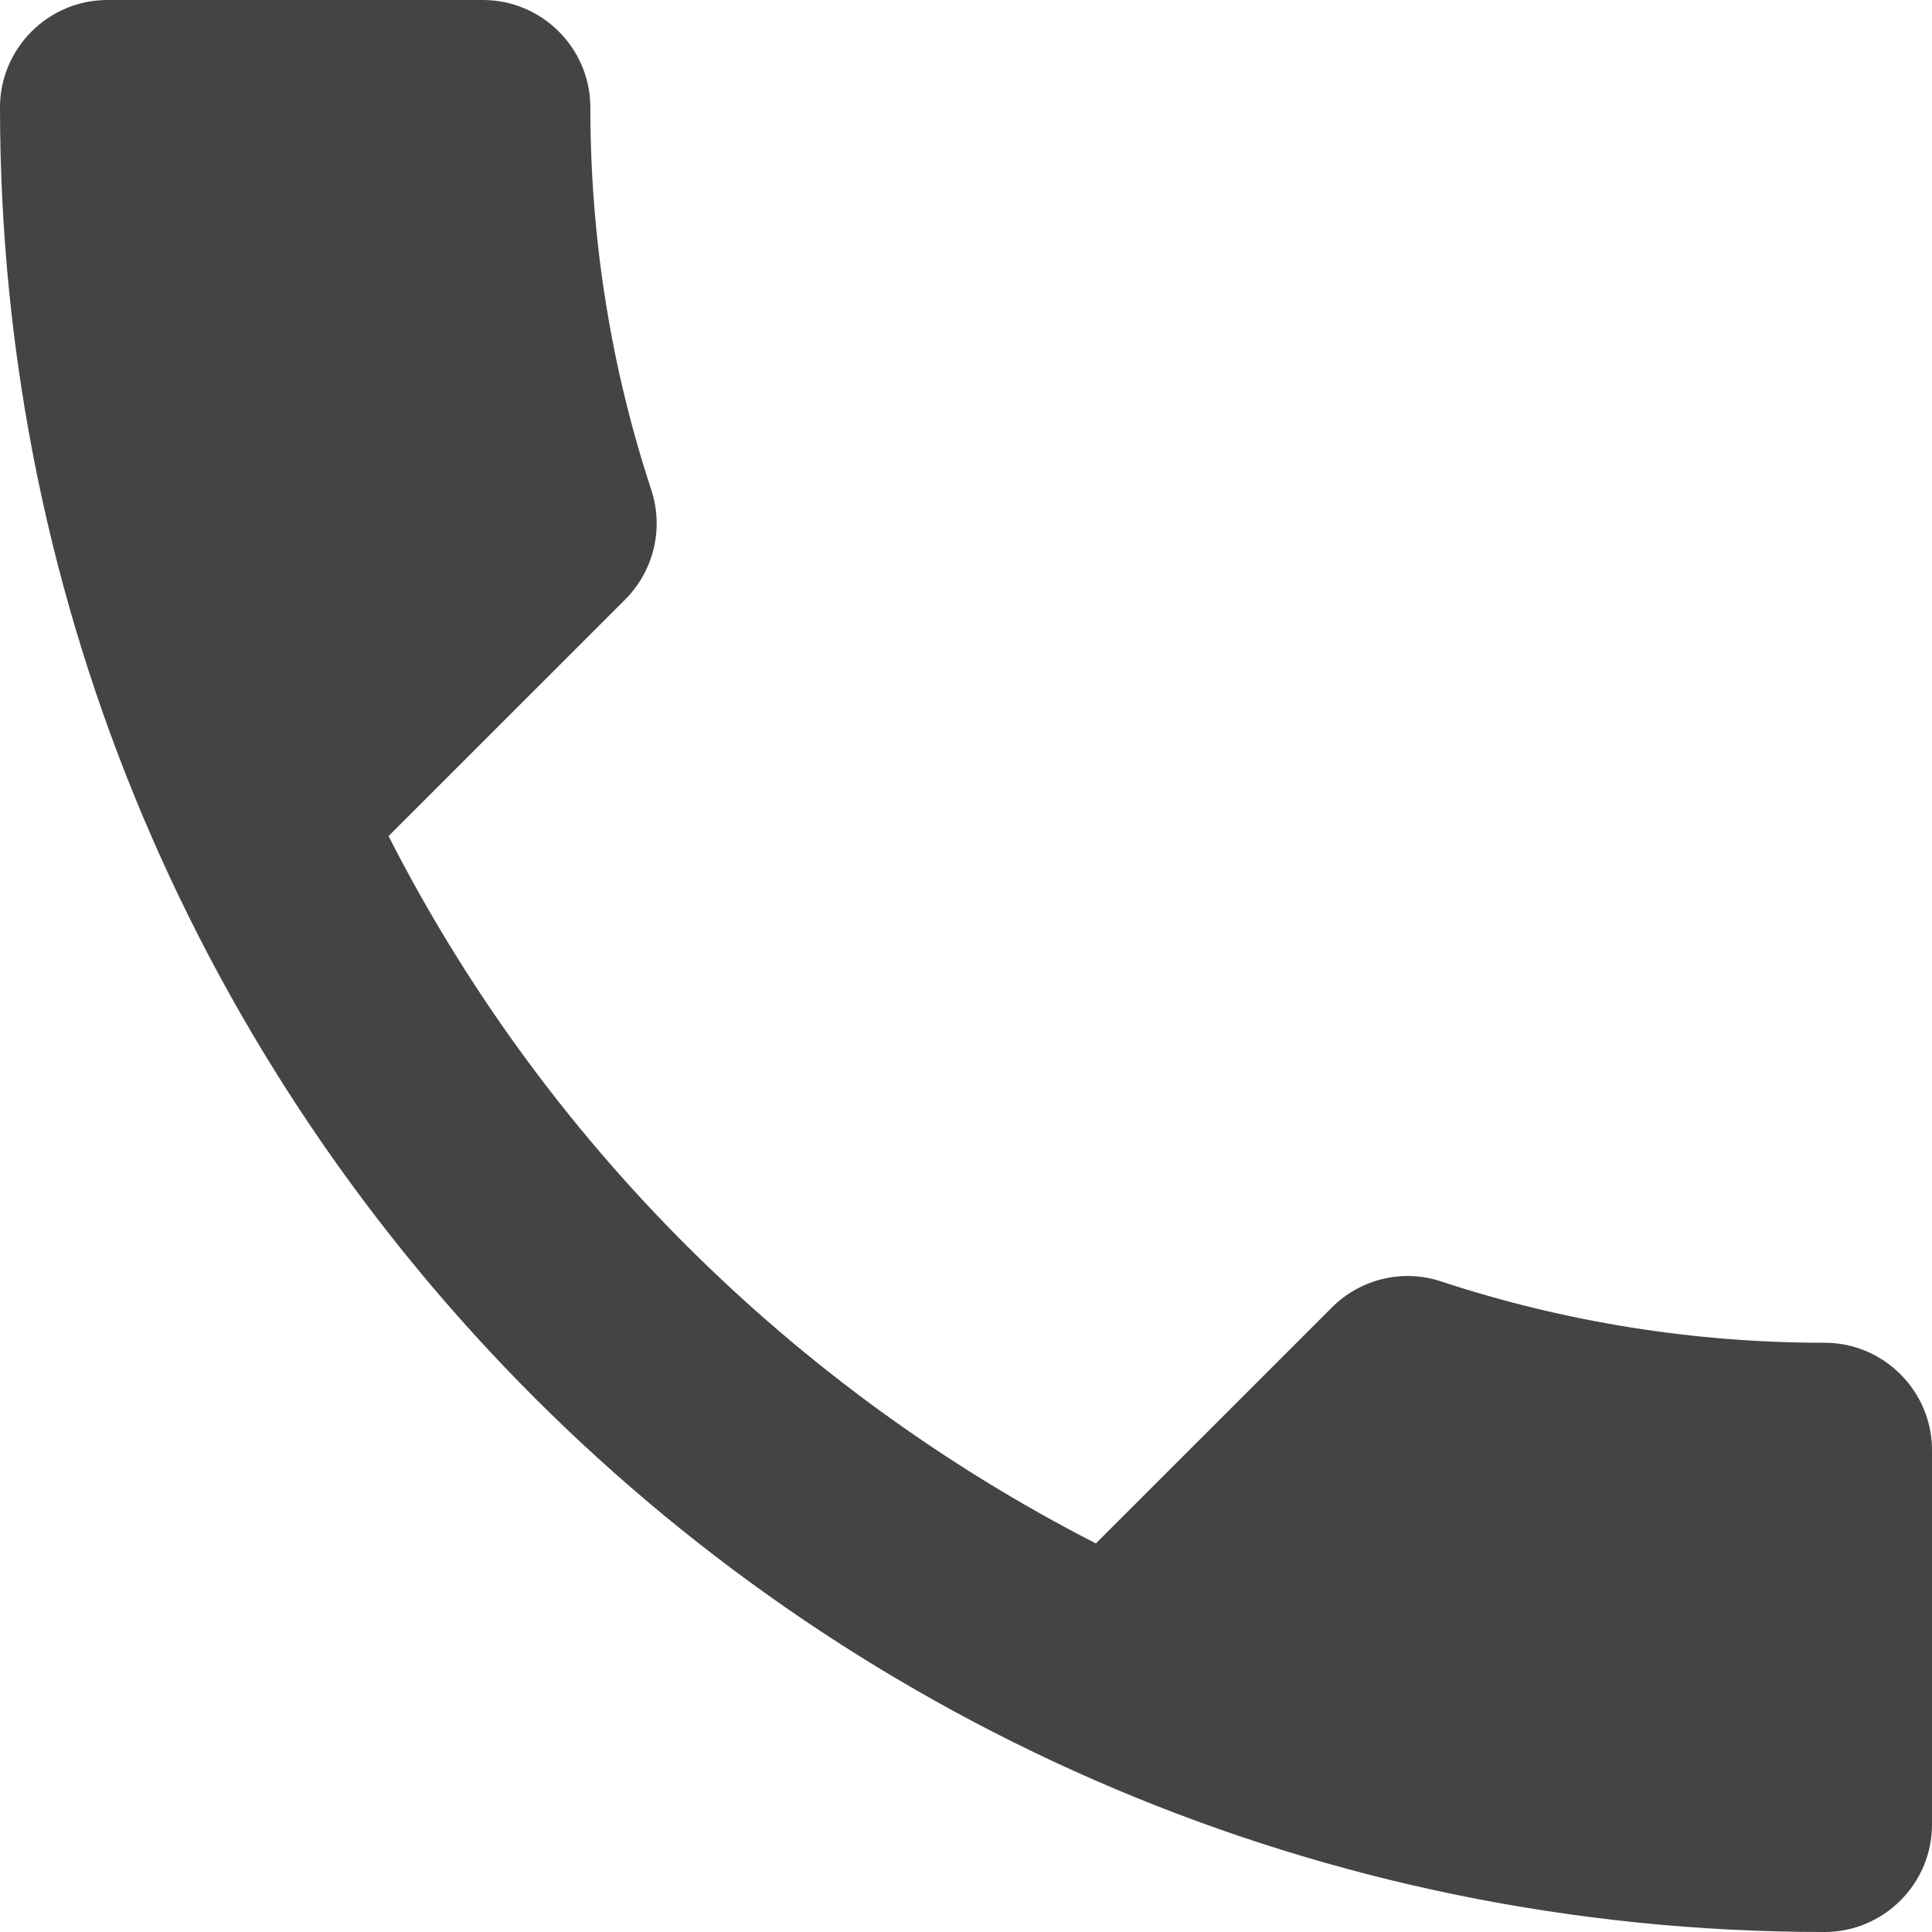
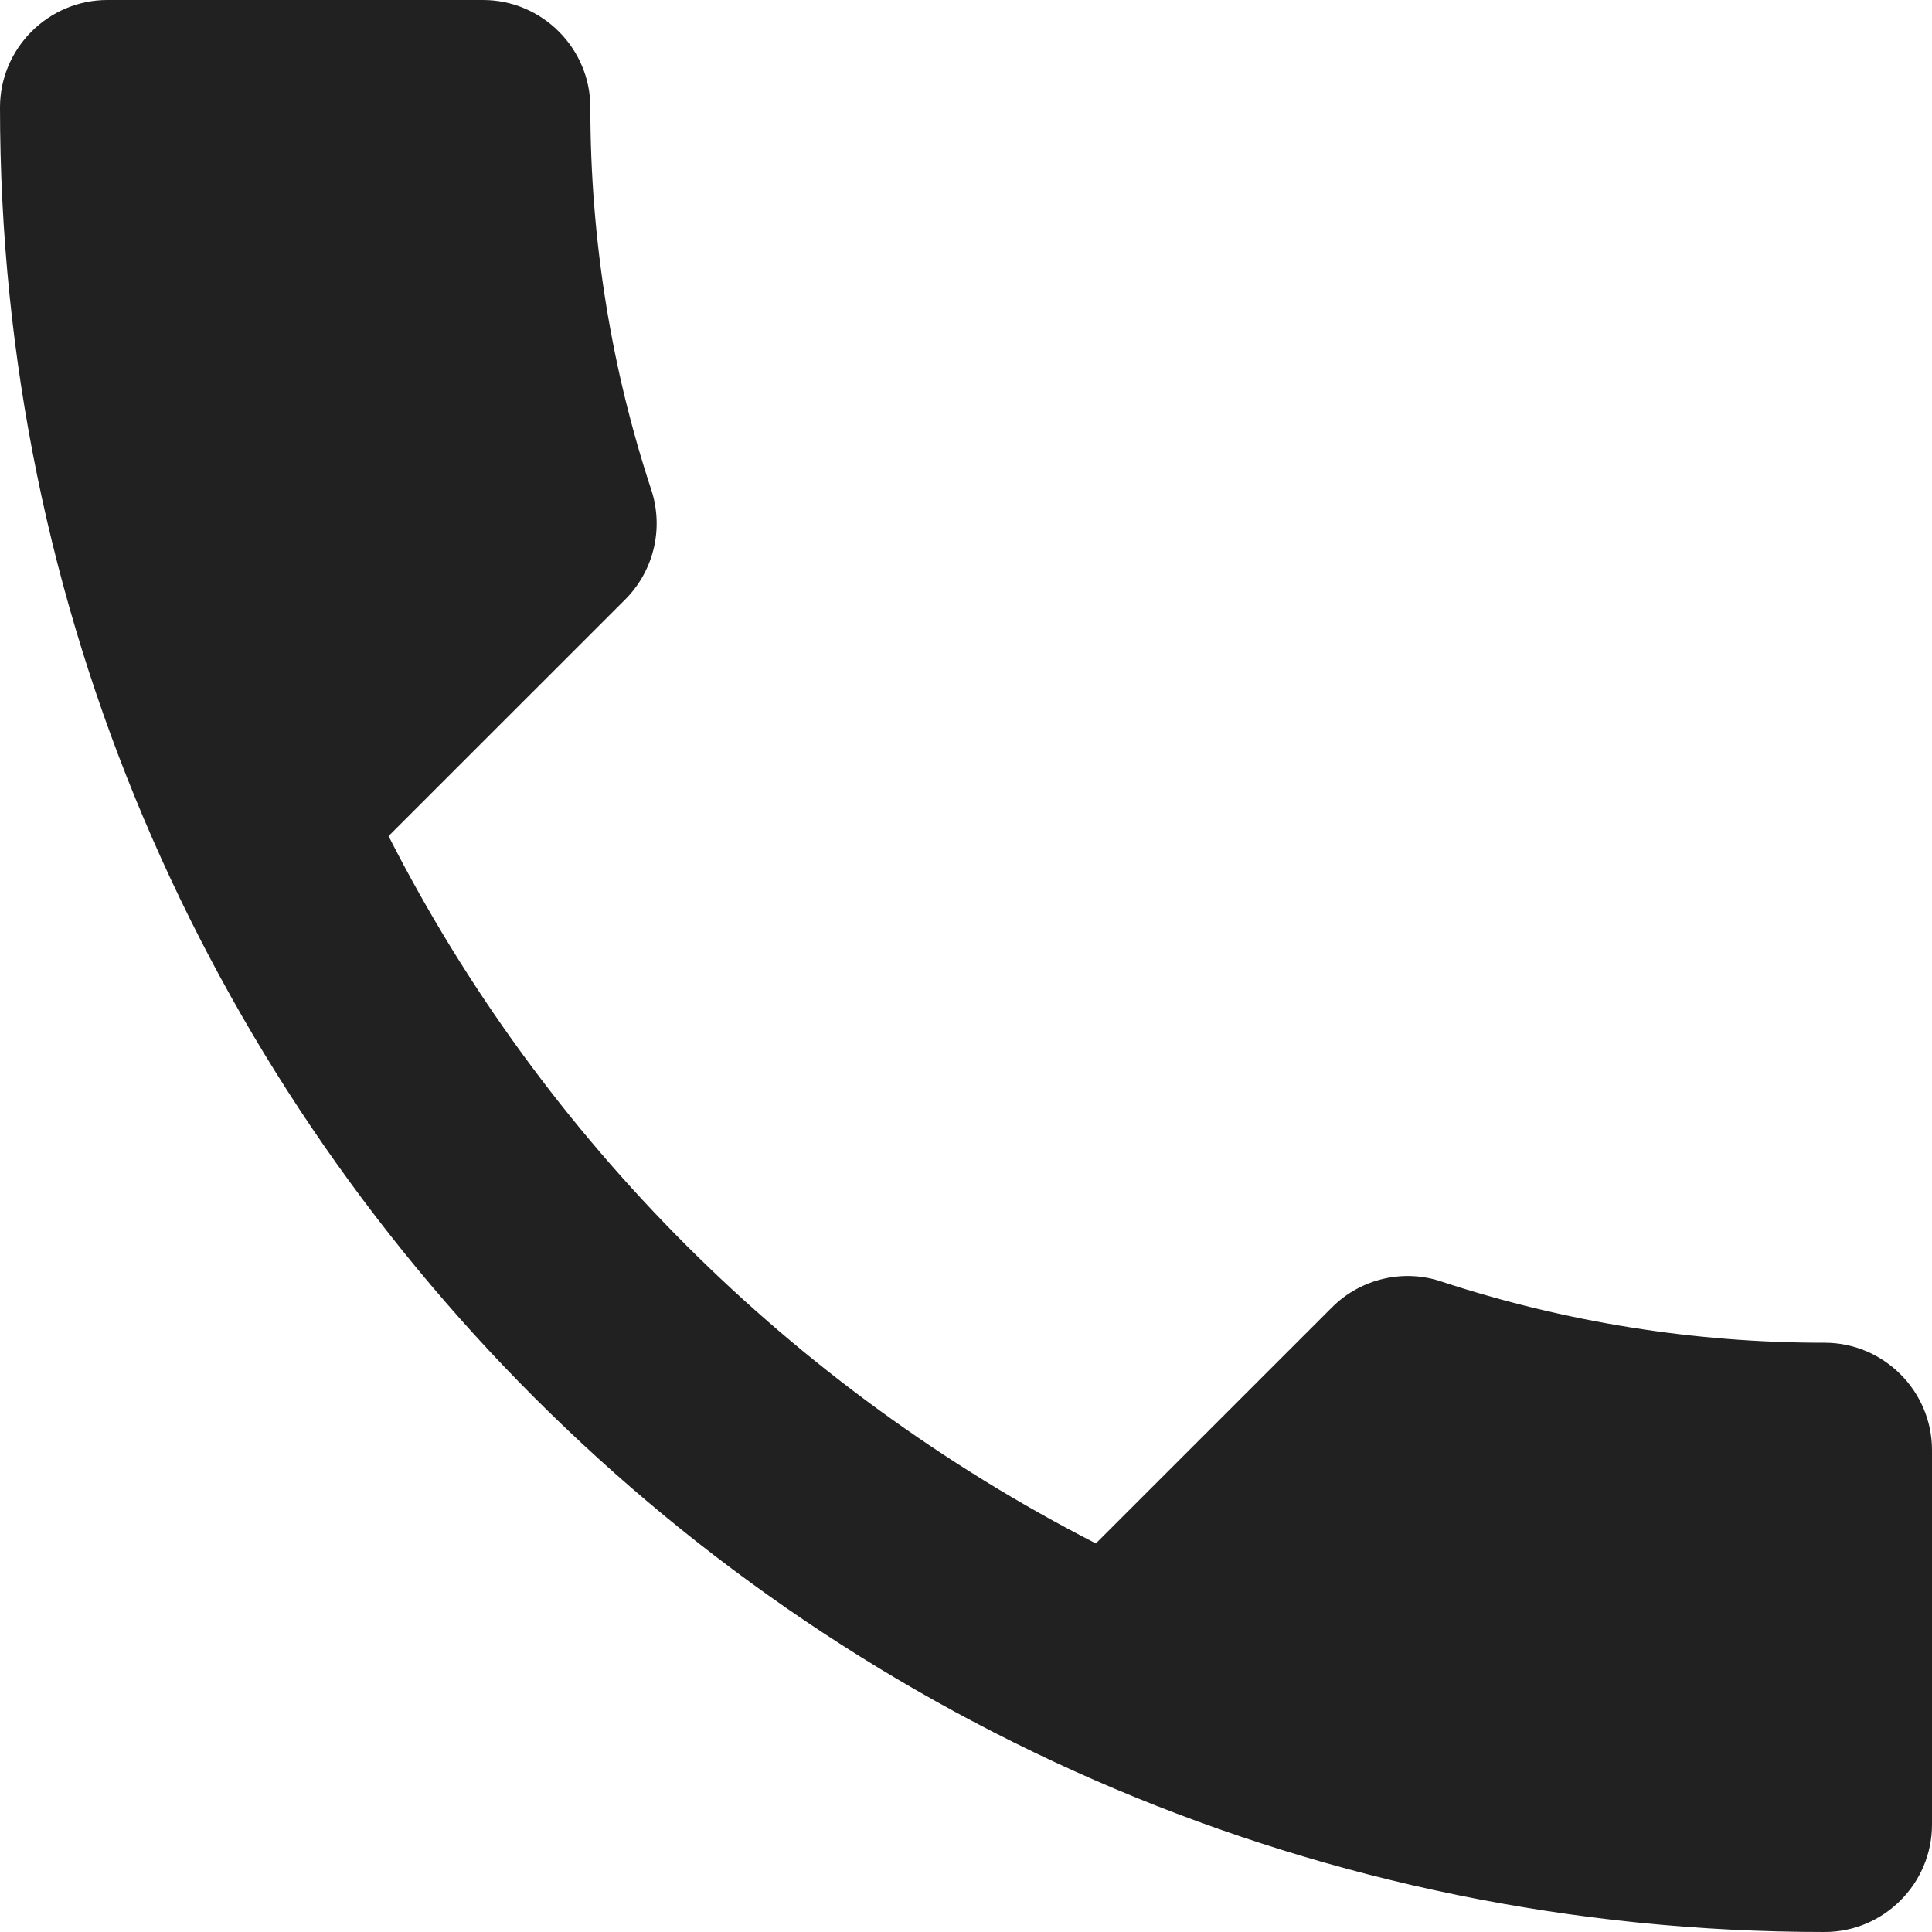
<svg xmlns="http://www.w3.org/2000/svg" width="32" height="32" viewBox="0 0 32 32">
-   <g class="nc-icon-wrapper" fill="#444444">
-     <path d="M6.436 13.849c2.56 5.031 6.684 9.138 11.715 11.715l3.911-3.91c.48-.48 1.191-.64 1.814-.427a20.281 20.281 0 0 0 6.346 1.013c.978 0 1.778.8 1.778 1.778v6.204C32 31.2 31.2 32 30.222 32 13.53 32 0 18.471 0 1.778 0 .8.8 0 1.778 0H8c.978 0 1.778.8 1.778 1.778 0 2.222.355 4.355 1.013 6.346a1.784 1.784 0 0 1-.444 1.814l-3.911 3.91z" />
+   <g fill="#212121" class="nc-icon-wrapper">
+     <g fill="#212121">
+       <path transform="scale(1,-1) translate(0,-32)" d="M 6.436 18.151 C 8.996 13.12 13.12 9.013 18.151 6.436 L 22.062 10.346 C 22.542 10.826 23.253 10.986 23.876 10.773 A 20.281 20.281 0 0 1 30.222 9.76 C 31.2 9.76 32 8.96 32 7.982 V 1.778 C 32 0.8 31.2 0 30.222 0 C 13.53 0 0 13.529 0 30.222 C 0 31.2 0.8 32 1.778 32 H 8 C 8.978 32 9.778 31.2 9.778 30.222 C 9.778 28 10.133 25.867 10.791 23.876 A 1.784 1.784 0 0 0 10.347 22.062 L 6.436 18.152 z" />
+     </g>
  </g>
</svg>
